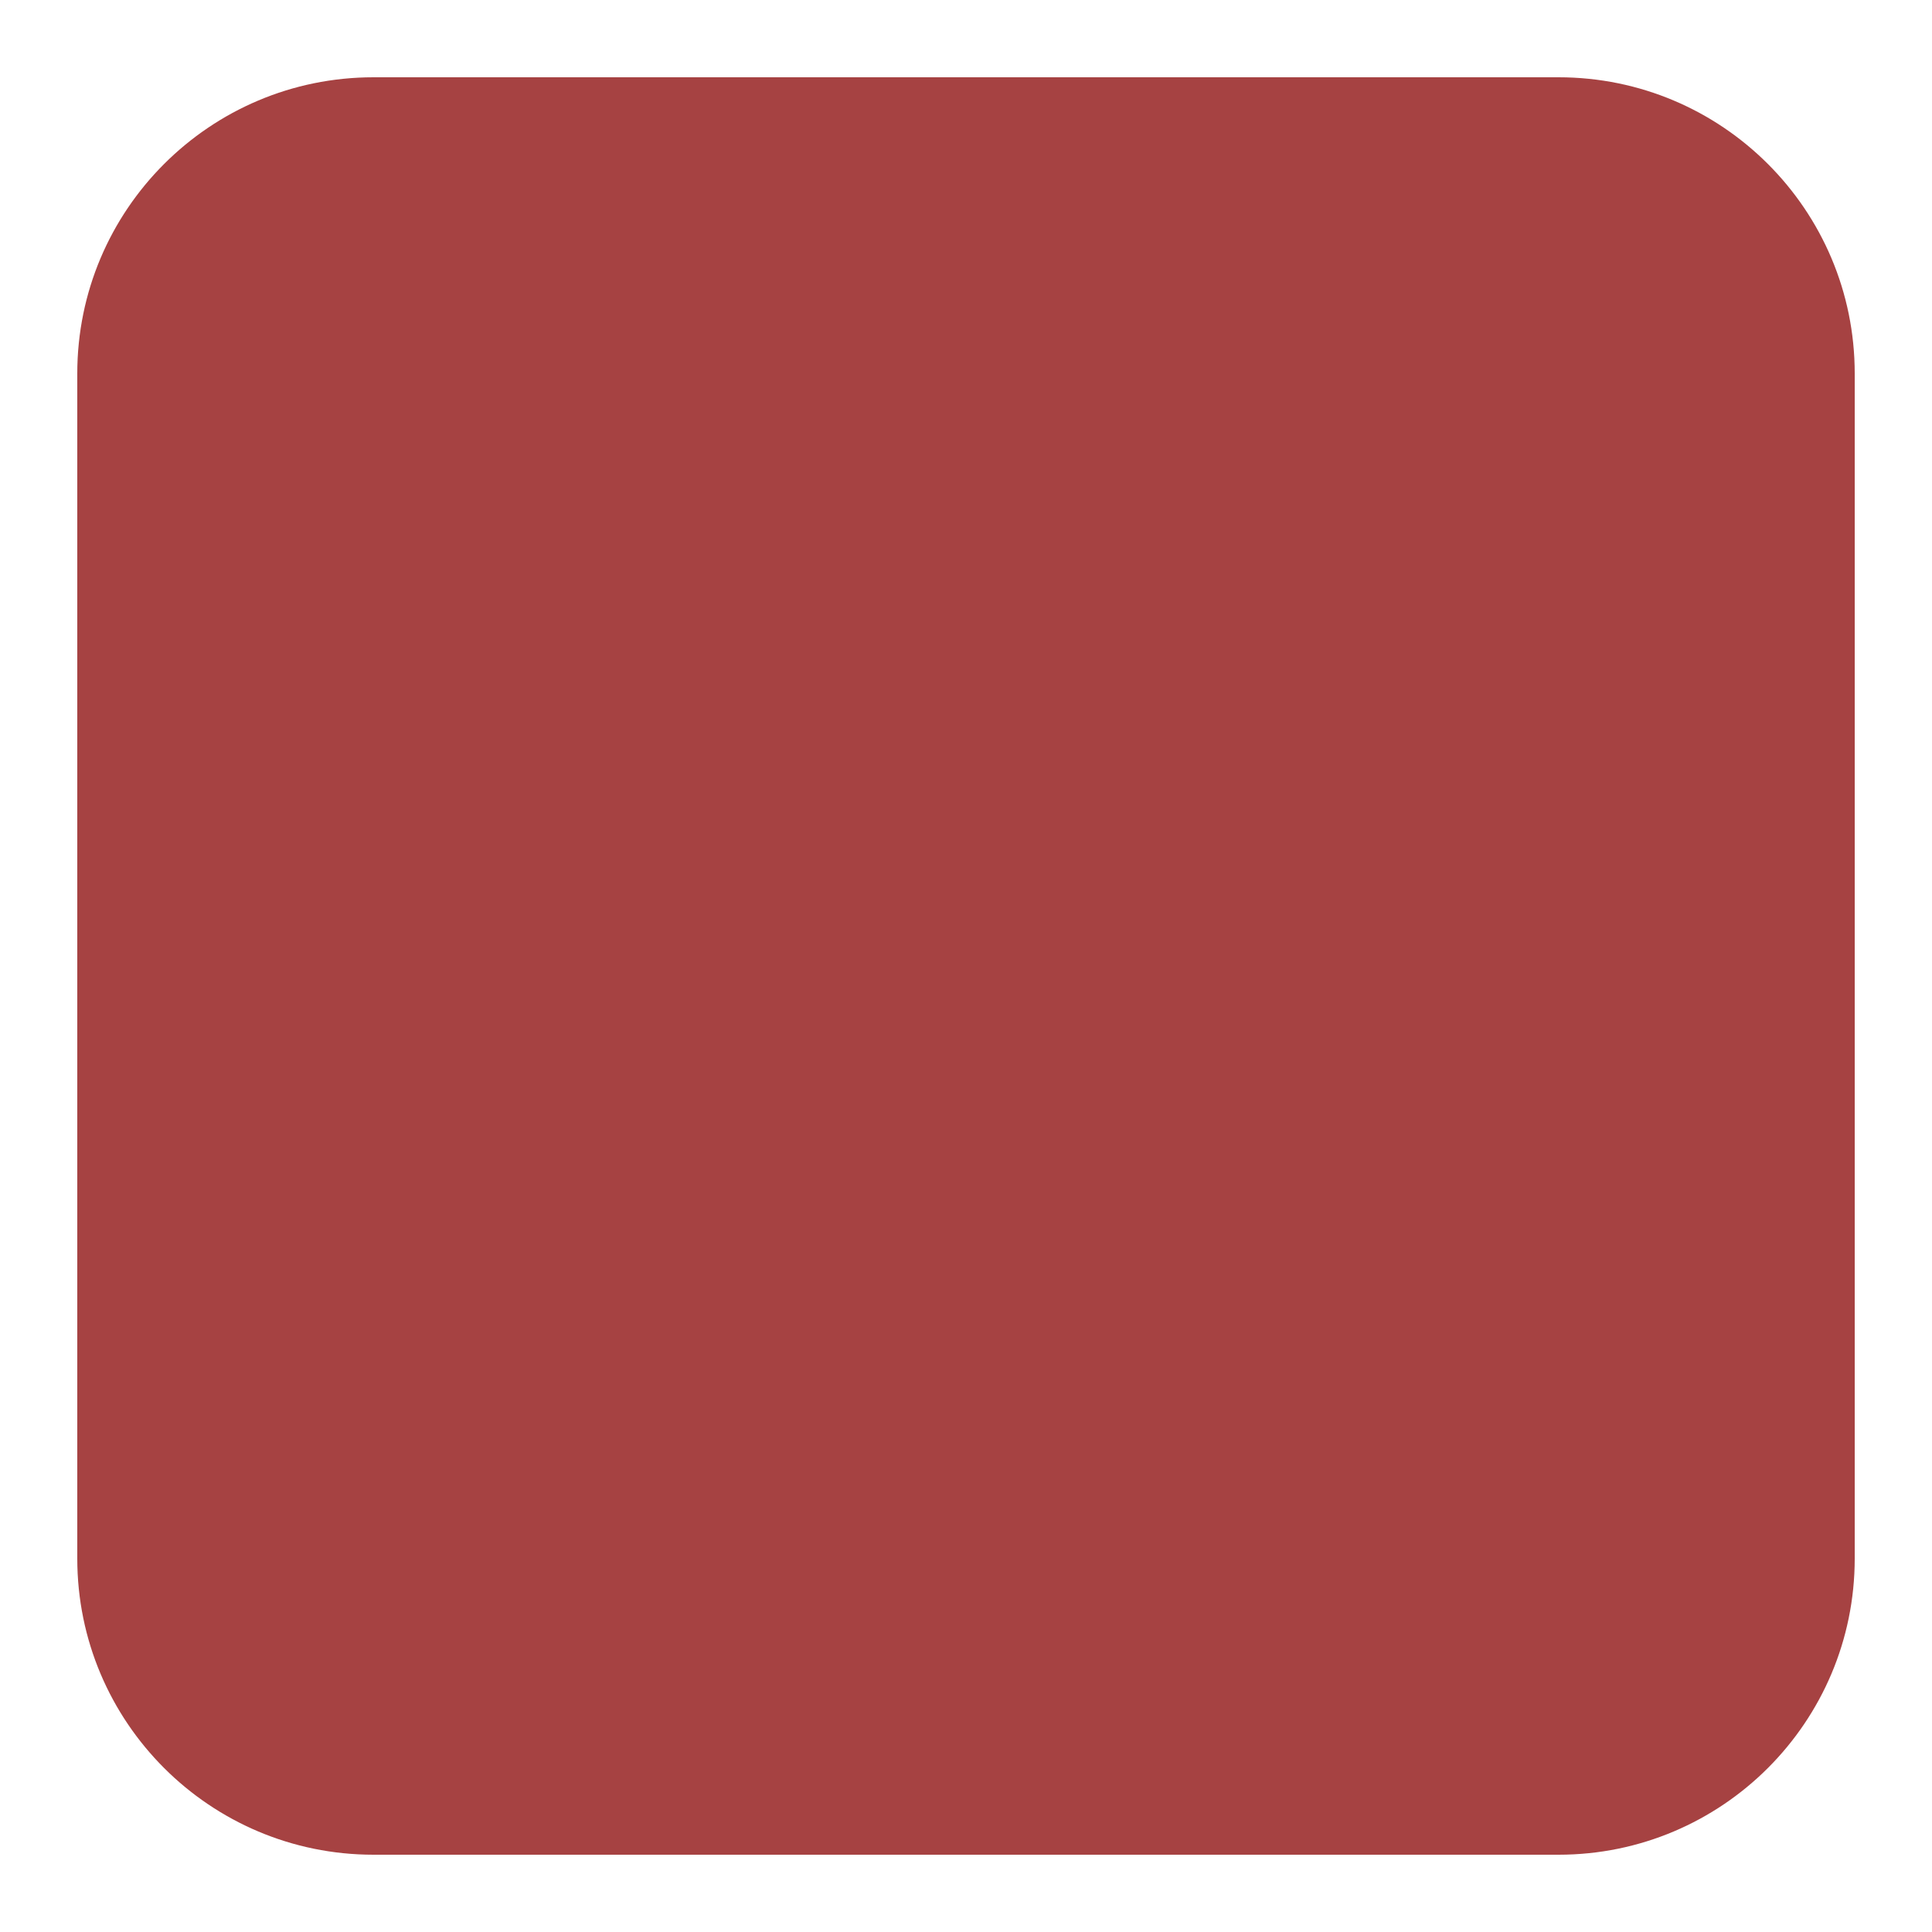
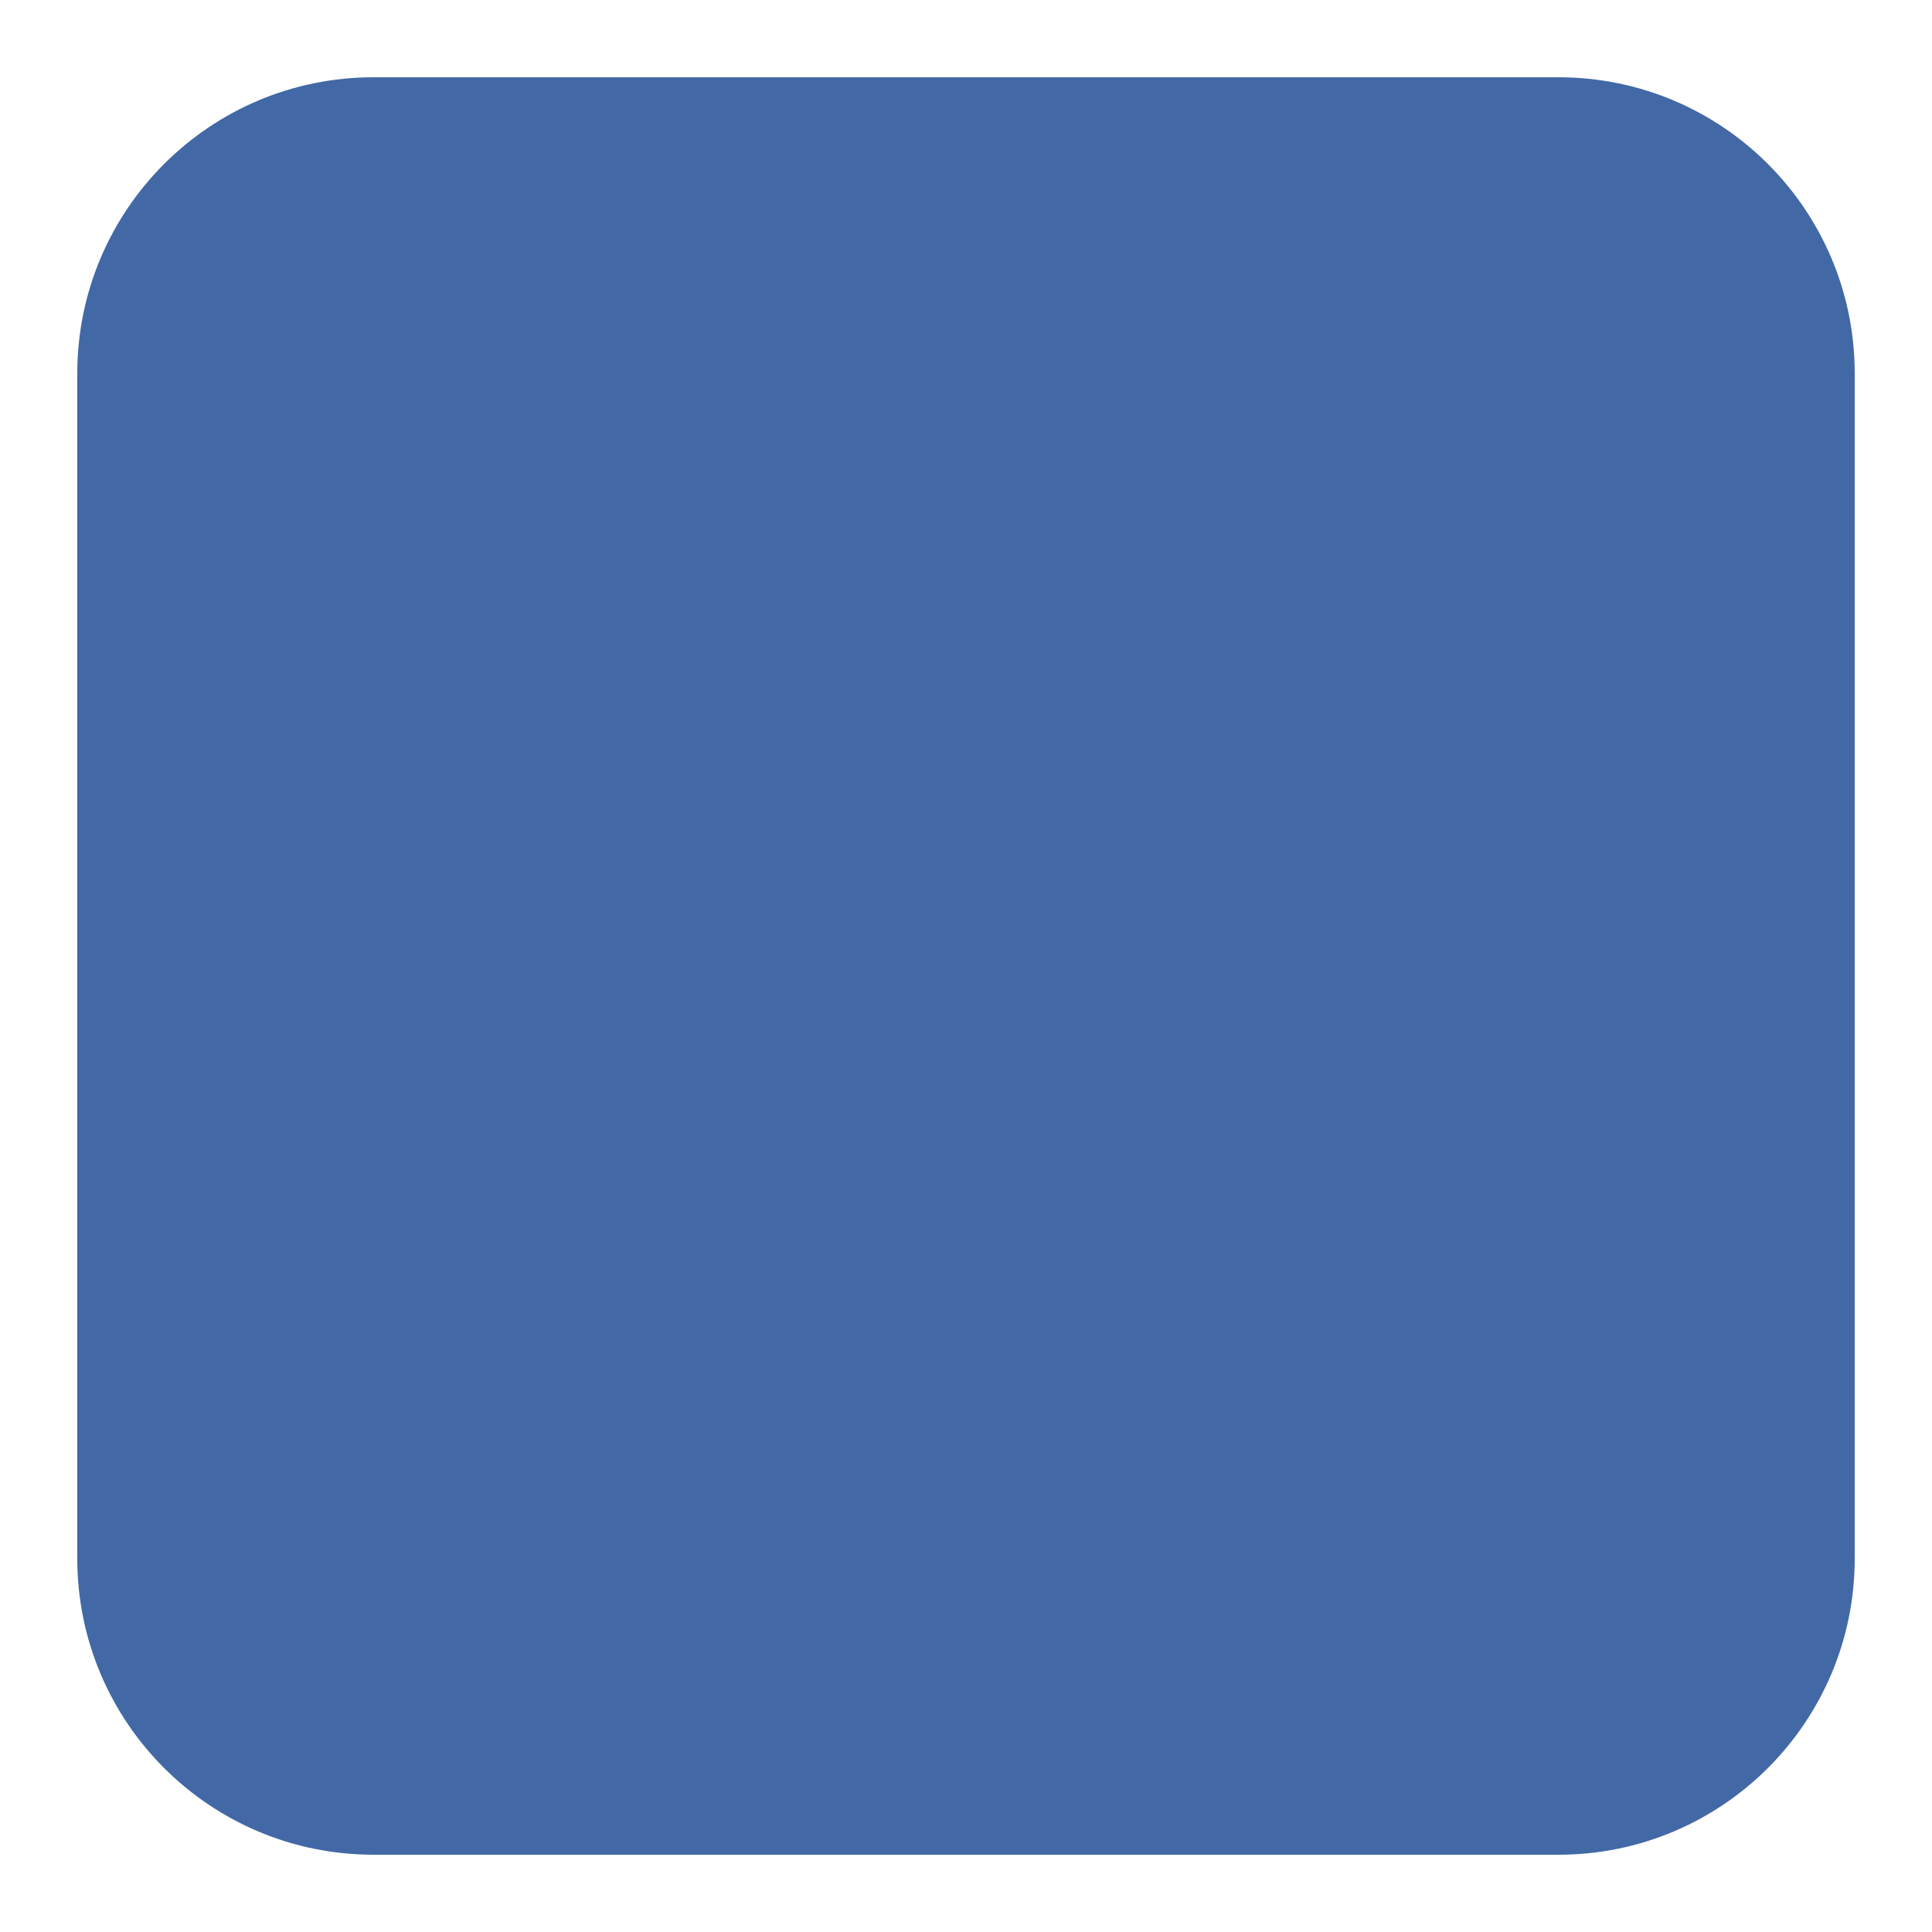
<svg xmlns="http://www.w3.org/2000/svg" id="dark" viewBox="0 0 25 25" version="1.1" width="100%" height="100%">
  <defs id="defs3">
    <style id="style5">.cls-1{fill:#1f2225;}</style>
  </defs>
  <g id="g3006" transform="translate(0,-165)">
-     <rect id="rect9" ry="3.833" rx="3.833" height="23" width="23" class="cls-1" x="1" y="166" style="fill:#a64242;fill-opacity:1" />
+     <rect id="rect9" ry="3.833" rx="3.833" height="23" width="23" class="cls-1" x="1" y="166" style="fill:#4268a6;fill-opacity:1" />
  </g>
</svg>
